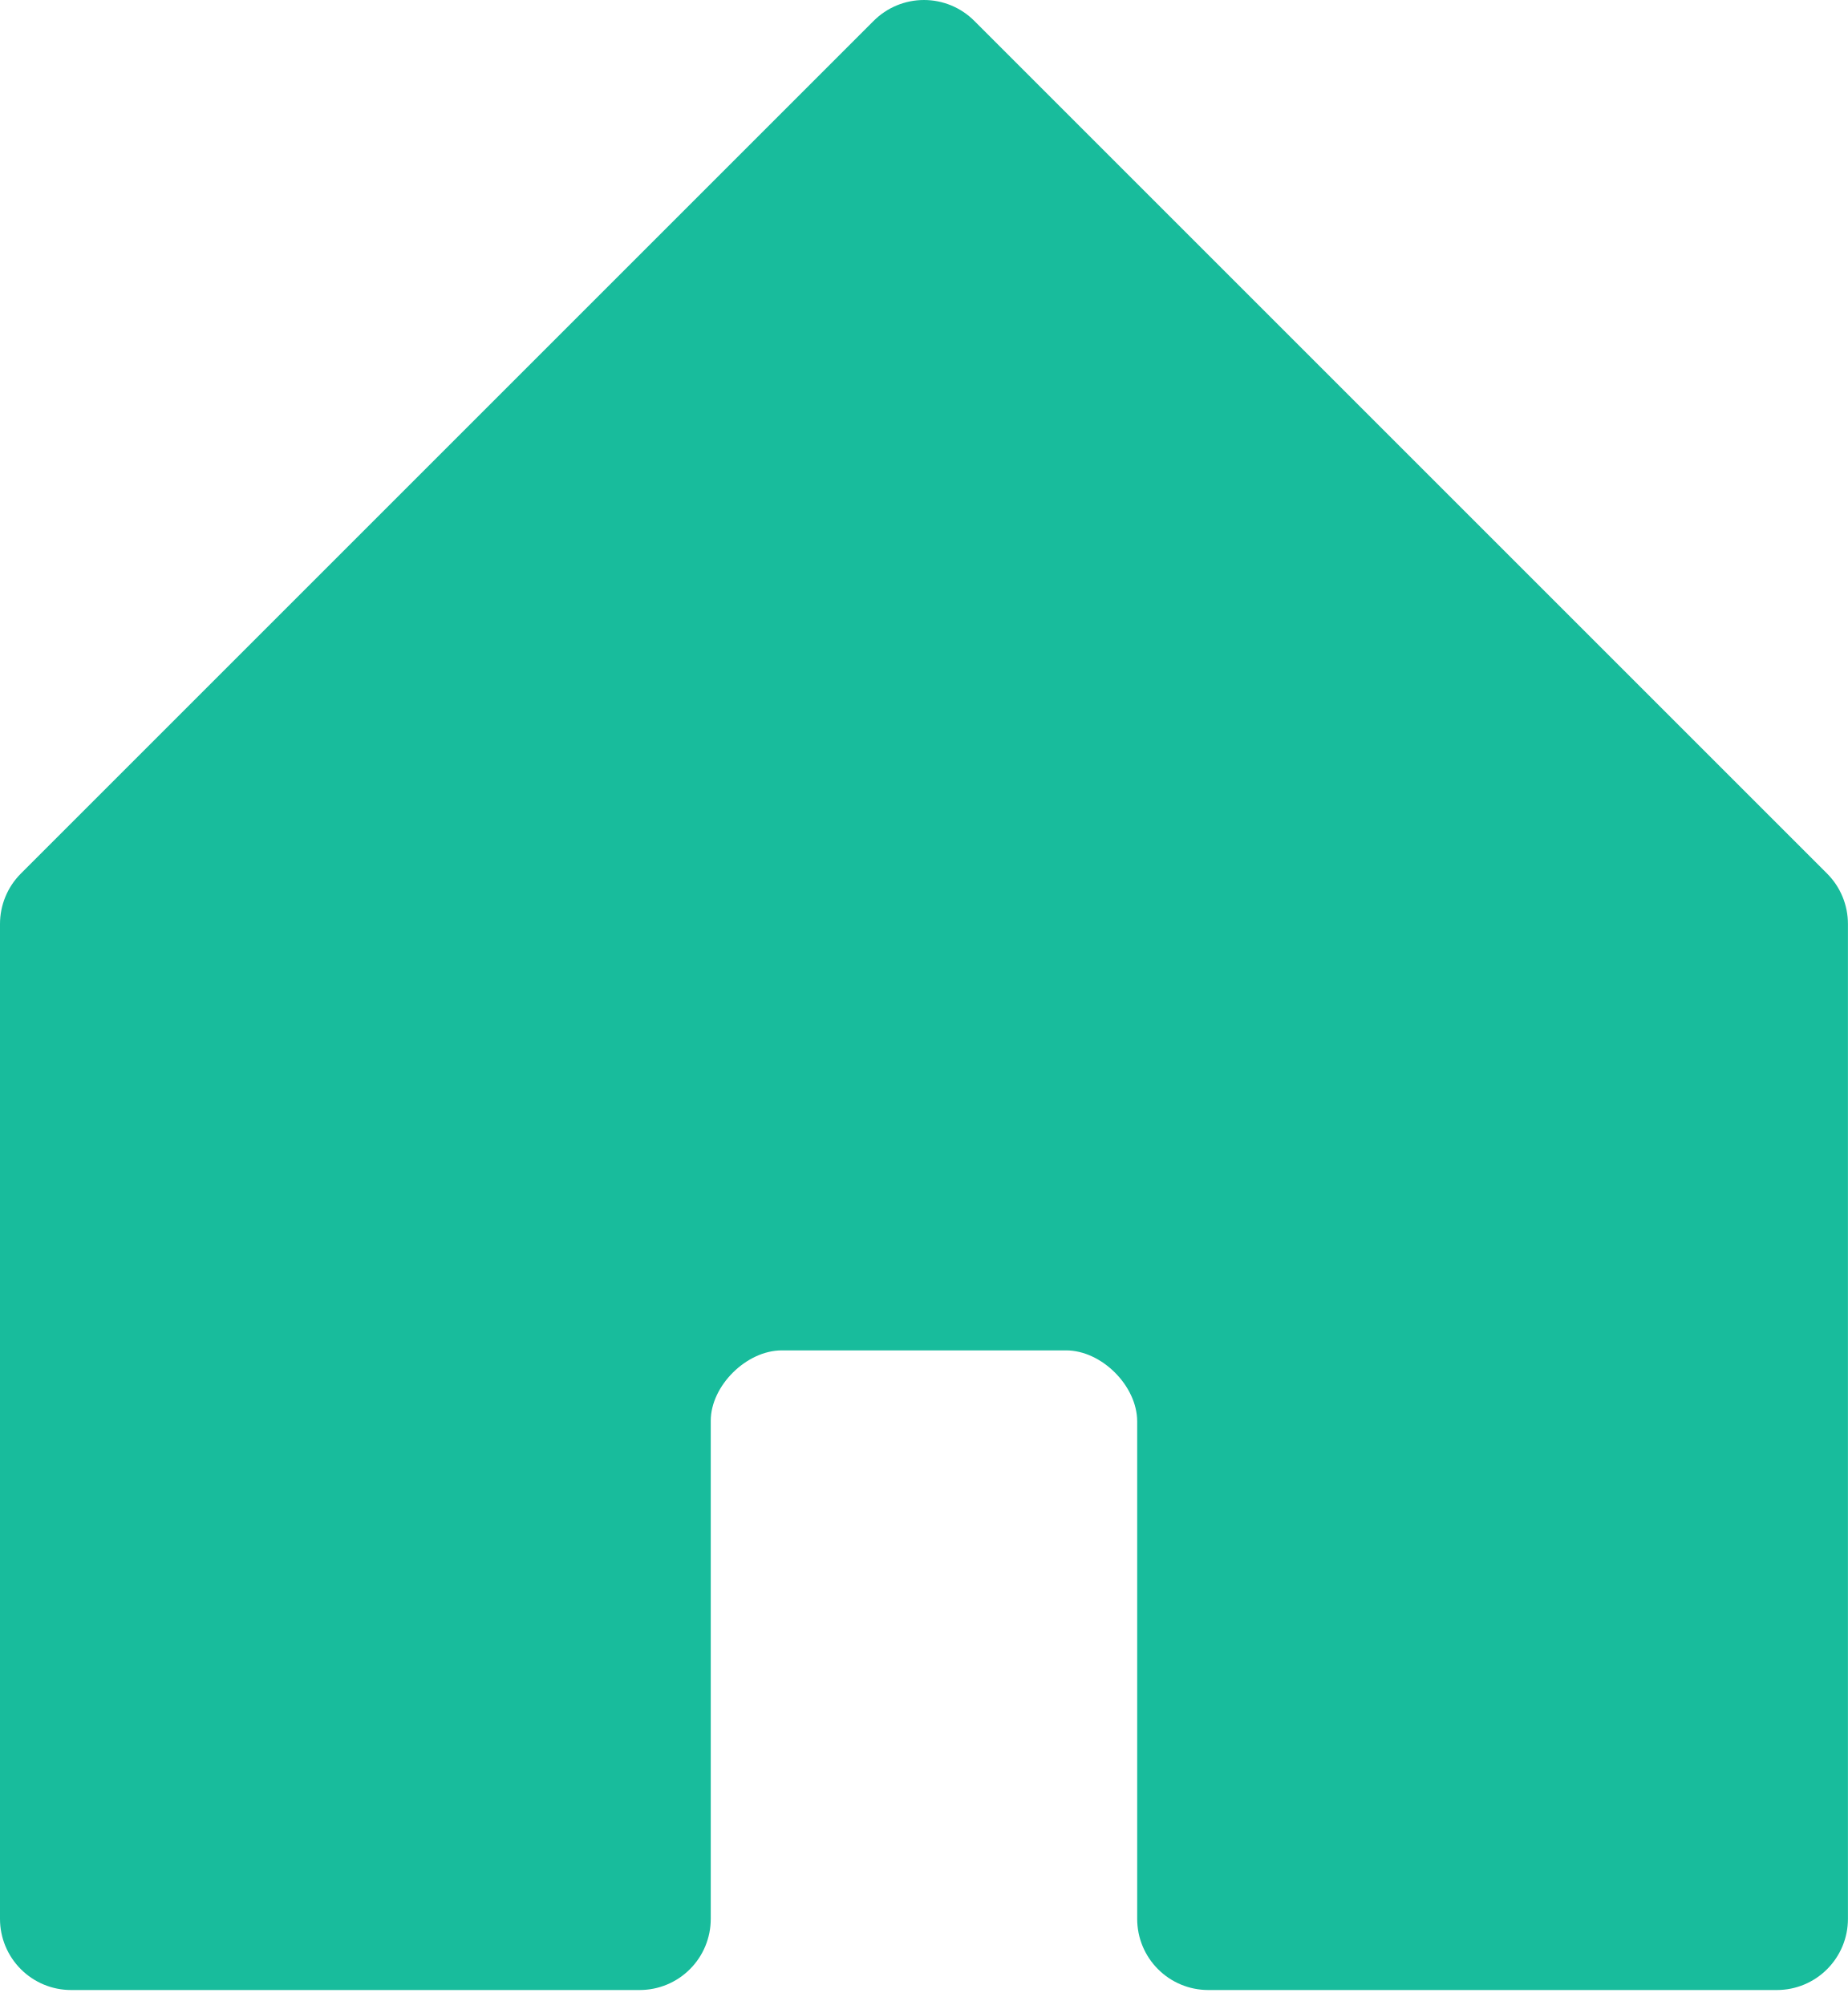
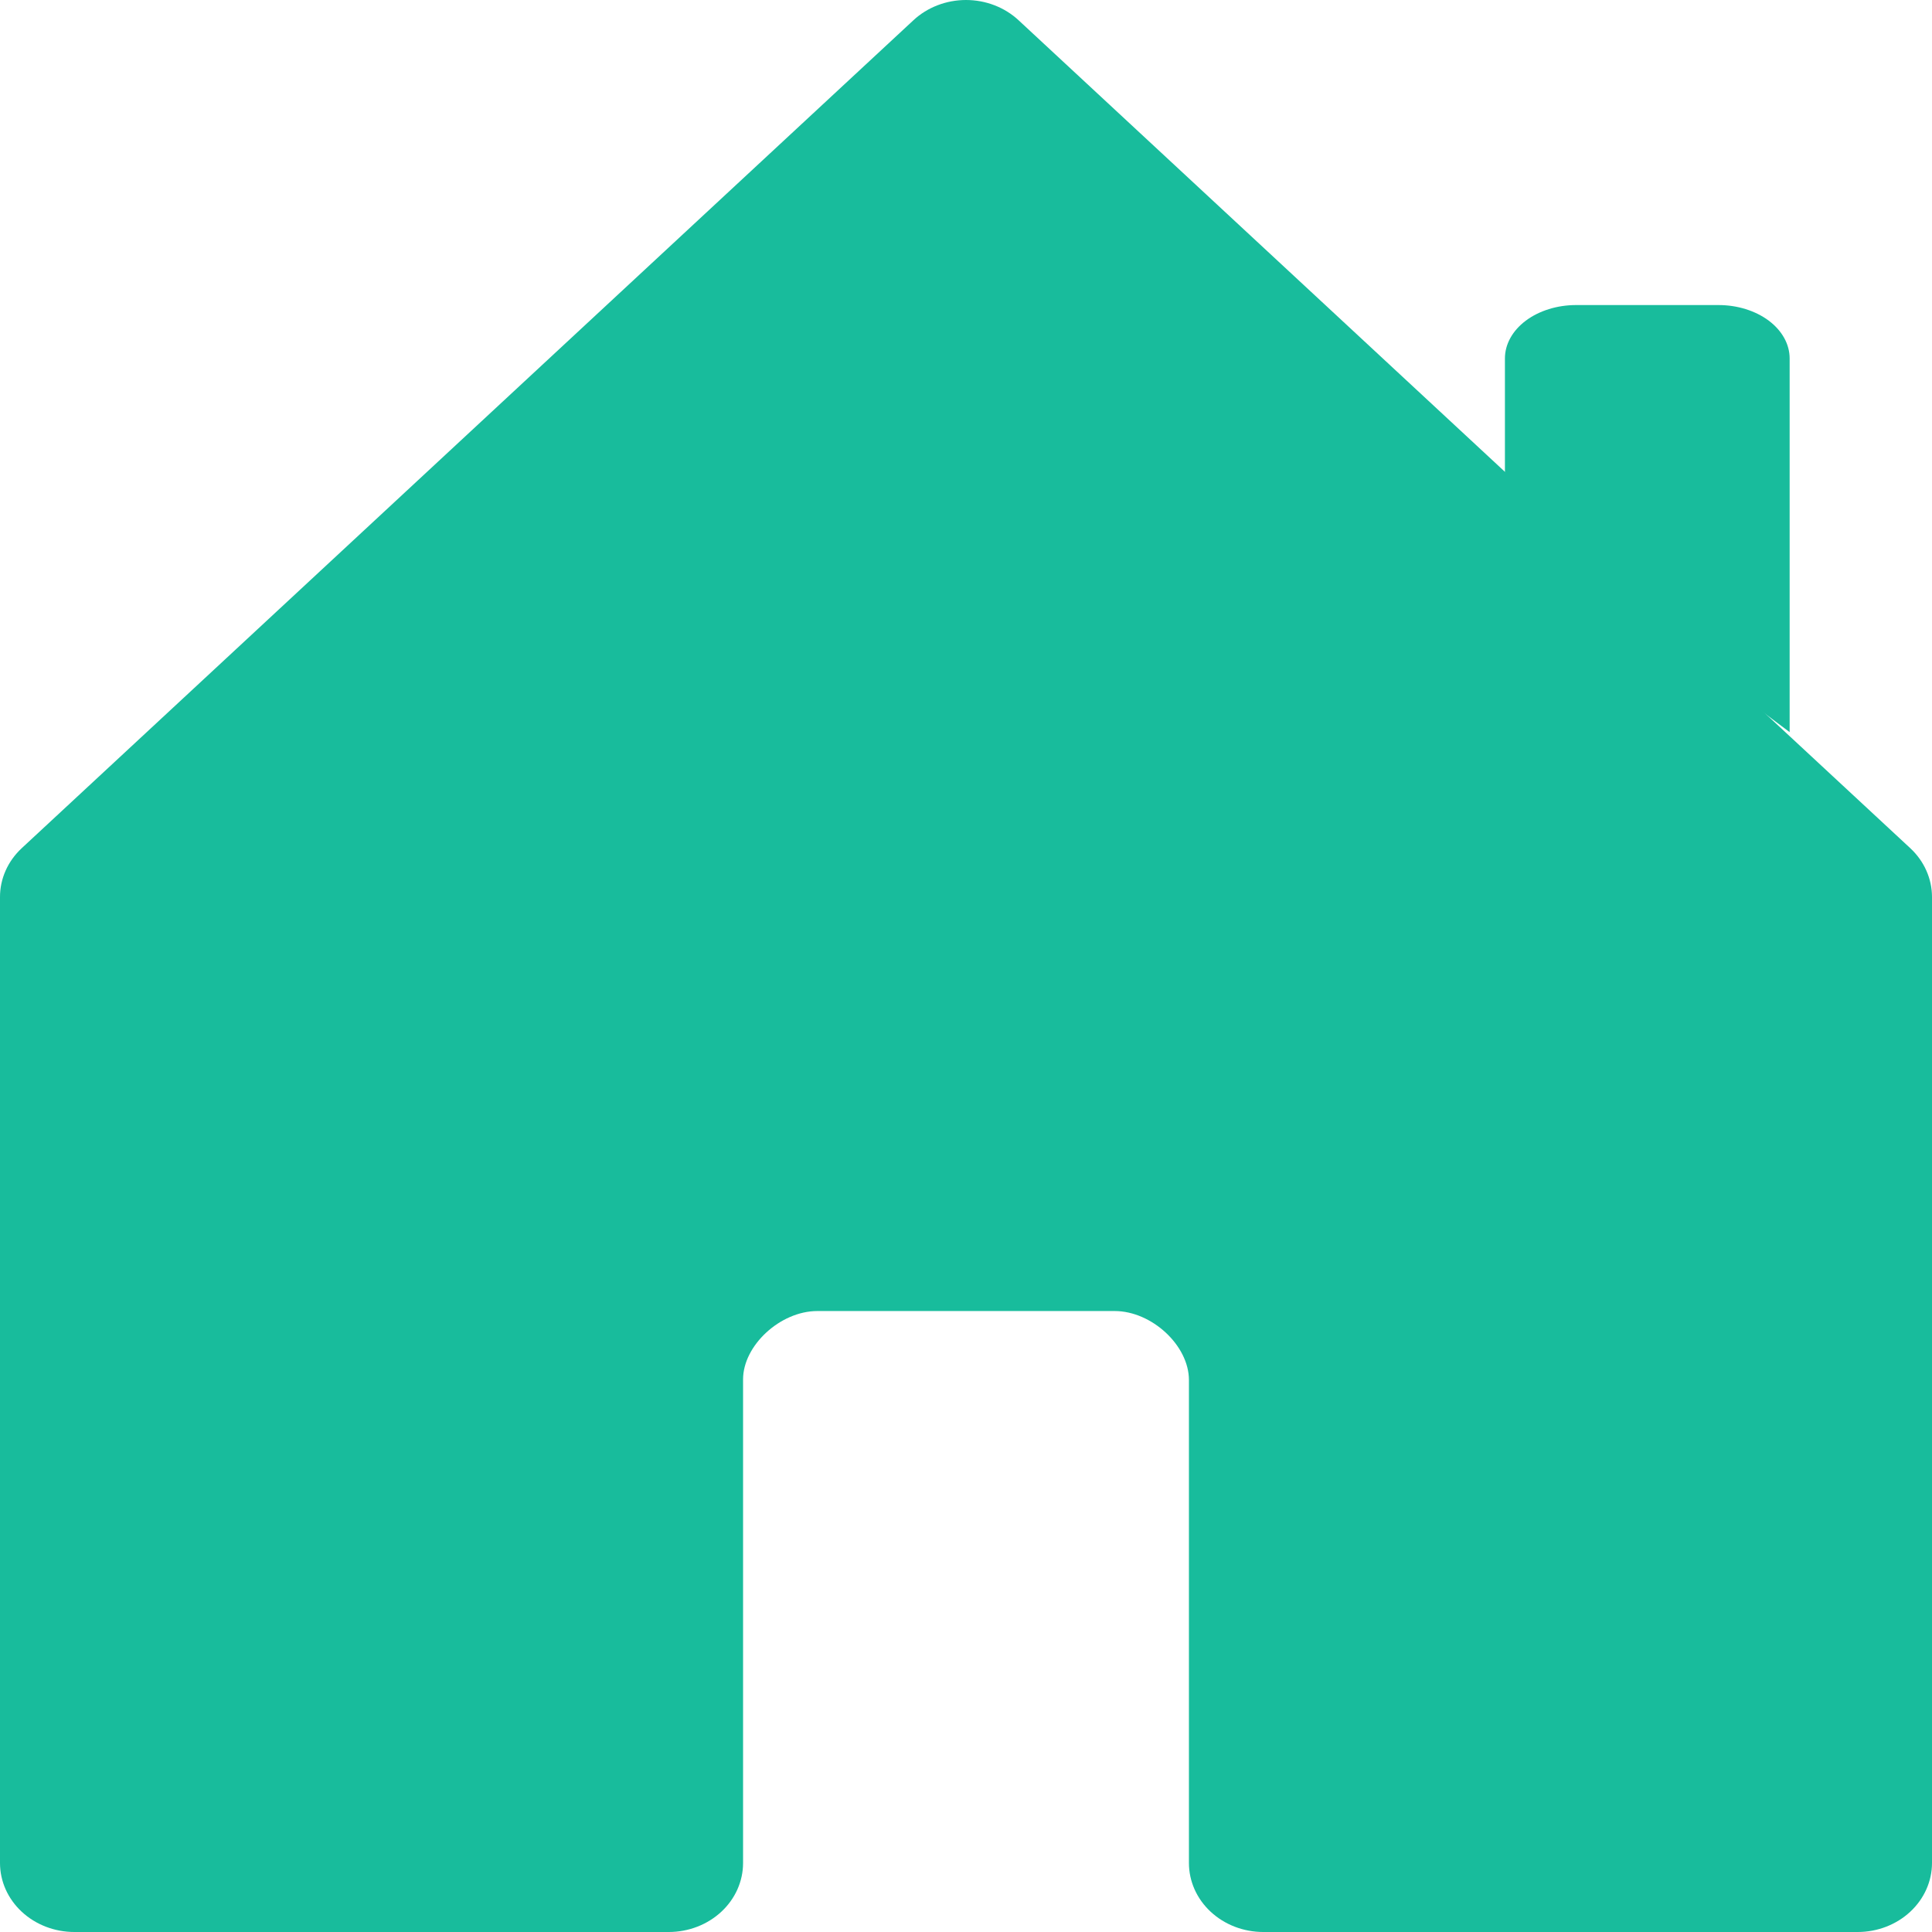
- <svg xmlns="http://www.w3.org/2000/svg" width="47" height="51" viewBox="0 0 47 51" fill="none">
-   <path d="M18.077 36.139V48.811C18.077 49.29 17.887 49.75 17.547 50.089C17.209 50.428 16.749 50.619 16.269 50.619H1.808C1.328 50.619 0.869 50.428 0.53 50.089C0.191 49.75 2.56428e-06 49.29 2.56428e-06 48.811V23.503C-0 23.266 0.046 23.03 0.137 22.811C0.227 22.591 0.36 22.392 0.528 22.223L22.22 0.531C22.388 0.363 22.588 0.229 22.807 0.138C23.027 0.047 23.262 0 23.5 0C23.738 0 23.973 0.047 24.193 0.138C24.413 0.229 24.612 0.363 24.78 0.531L46.472 22.223C46.64 22.392 46.773 22.591 46.863 22.811C46.954 23.03 47 23.266 47 23.503V48.811C47 49.29 46.809 49.75 46.47 50.089C46.132 50.428 45.672 50.619 45.192 50.619H30.731C30.251 50.619 29.791 50.428 29.453 50.089C29.113 49.75 28.923 49.29 28.923 48.811V36.157C28.923 35.253 28.019 34.349 27.115 34.349H19.885C18.981 34.349 18.077 35.253 18.077 36.139Z" fill="#18BC9C" />
+ <svg xmlns="http://www.w3.org/2000/svg" width="95" height="95" viewBox="0 0 95 95" fill="none">
+   <path d="M36.538 67.825V91.607C36.538 92.506 36.154 93.369 35.468 94.005C34.783 94.641 33.854 95 32.885 95H3.654C2.685 95 1.755 94.641 1.07 94.005C0.385 93.369 5.18312e-06 92.506 5.18312e-06 91.607V44.11C-0.001 43.664 0.093 43.223 0.276 42.81C0.459 42.398 0.728 42.024 1.067 41.708L44.913 0.997C45.252 0.681 45.656 0.43 46.1 0.259C46.544 0.088 47.019 0 47.5 0C47.981 0 48.456 0.088 48.9 0.259C49.344 0.43 49.748 0.681 50.087 0.997L93.933 41.708C94.272 42.024 94.541 42.398 94.723 42.81C94.907 43.223 95 43.664 95 44.11V91.607C95 92.506 94.614 93.369 93.929 94.005C93.246 94.641 92.316 95 91.346 95H62.115C61.146 95 60.217 94.641 59.532 94.005C58.846 93.369 58.462 92.506 58.462 91.607V67.858C58.462 66.162 56.635 64.466 54.808 64.466H40.192C38.365 64.466 36.538 66.162 36.538 67.825Z" fill="#18BC9C" />
+   <path fill-rule="evenodd" clip-rule="evenodd" d="M88 17.625V36L74 25.5V17.625C74 16.929 74.369 16.261 75.025 15.769C75.681 15.277 76.572 15 77.5 15H84.5C85.428 15 86.319 15.277 86.975 15.769C87.631 16.261 88 16.929 88 17.625Z" fill="#18BC9C" />
</svg>
